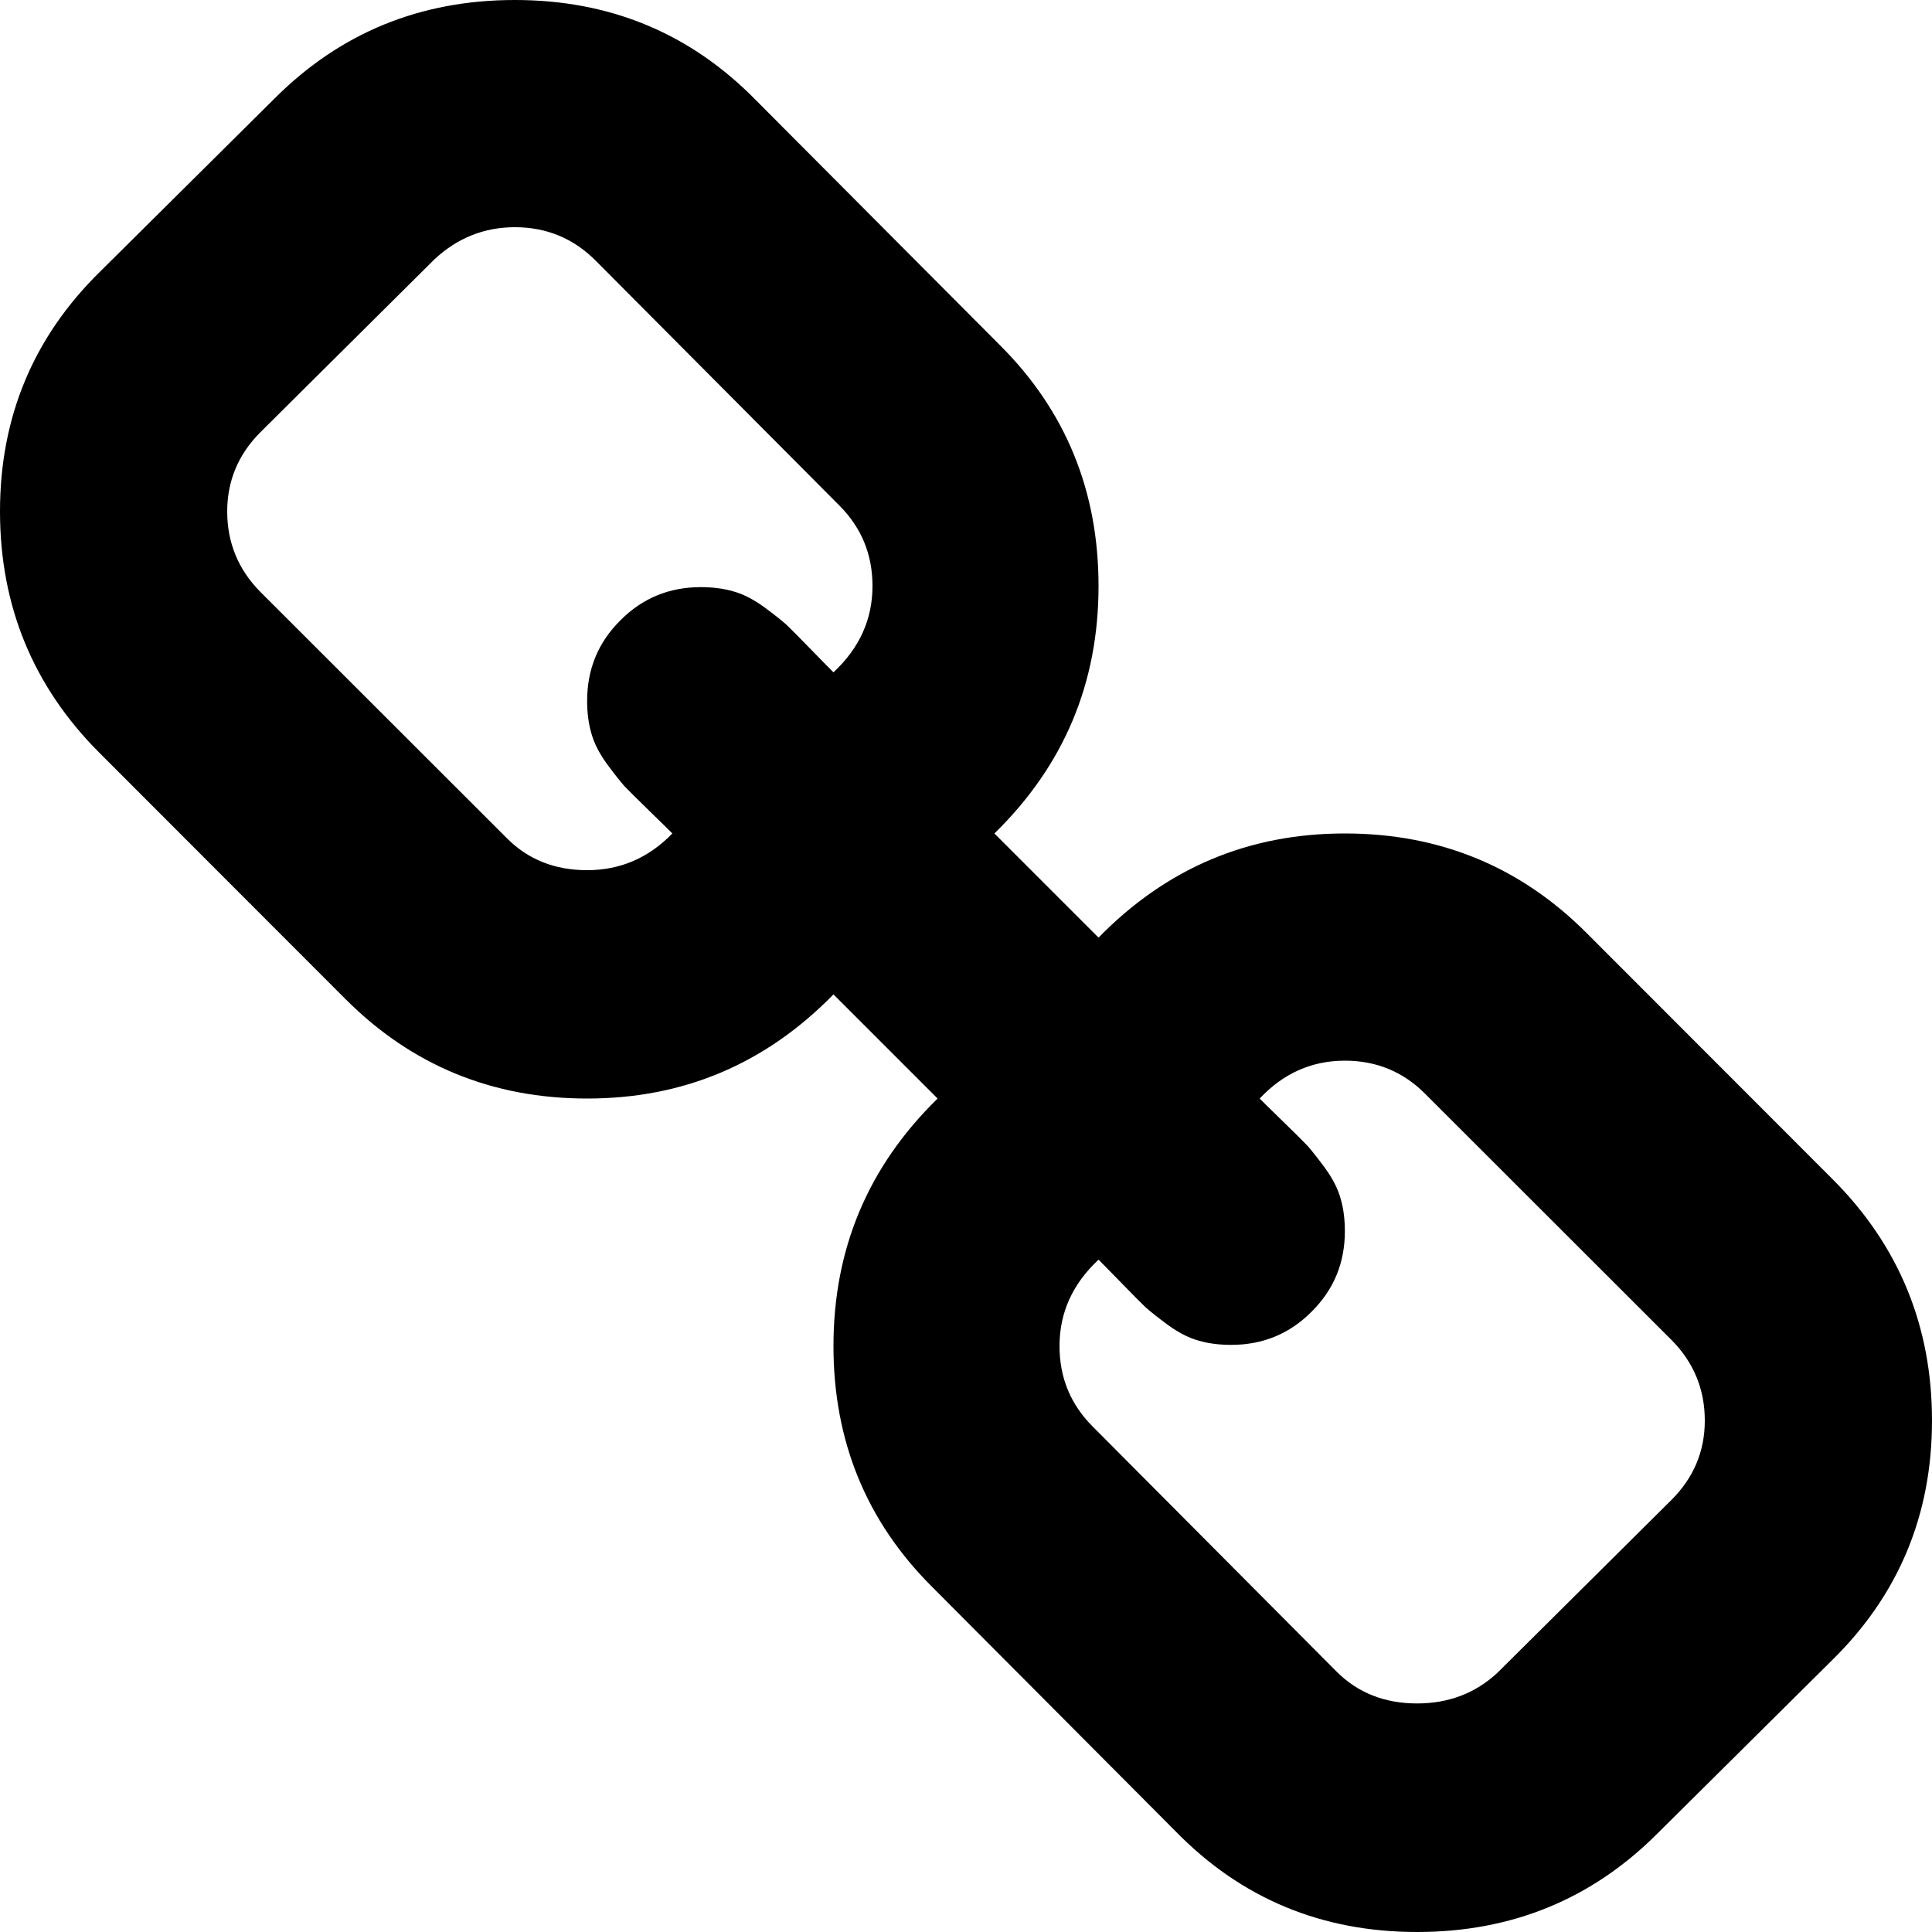
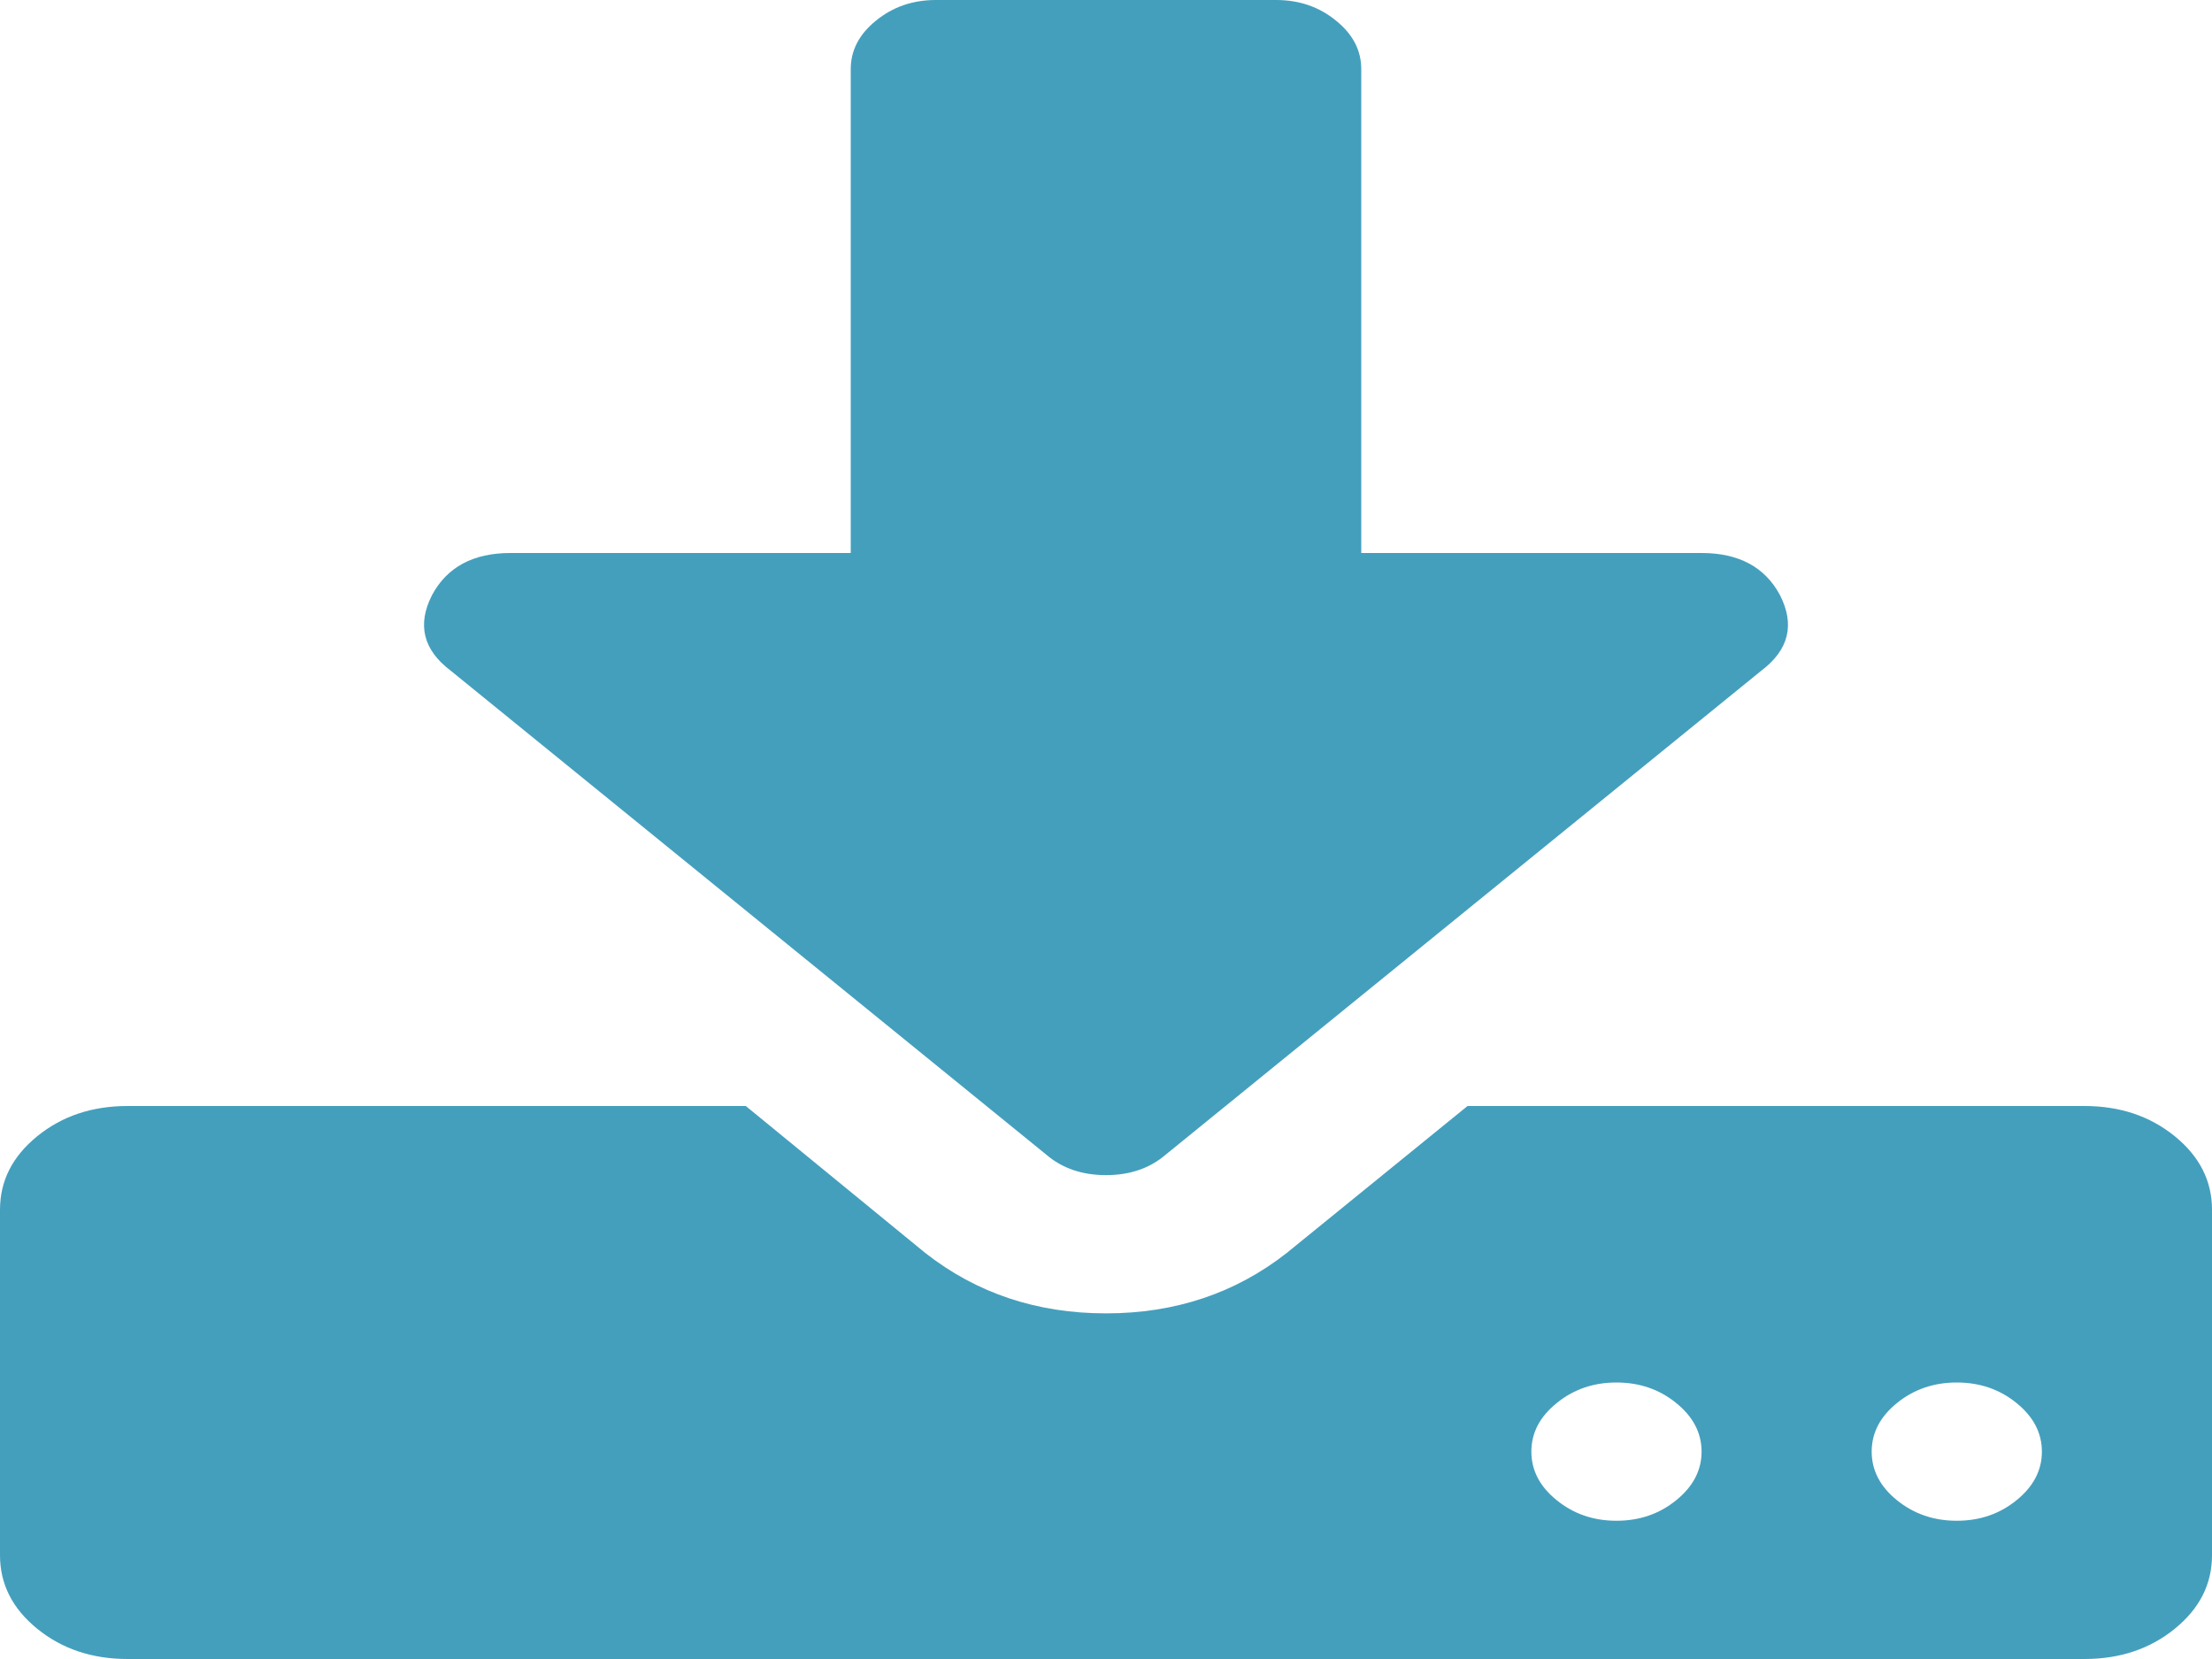
- <svg xmlns="http://www.w3.org/2000/svg" version="1.1" width="10px" height="10px">
-   <g transform="matrix(1 0 0 1 -476 -167 )">
-     <path d="M 8.652 7.763  C 8.766 7.649  8.824 7.512  8.824 7.353  C 8.824 7.19  8.766 7.051  8.652 6.936  L 7.377 5.662  C 7.263 5.547  7.124 5.49  6.961 5.49  C 6.789 5.49  6.642 5.556  6.52 5.686  C 6.532 5.699  6.571 5.736  6.636 5.8  C 6.701 5.863  6.745 5.907  6.768 5.931  C 6.79 5.956  6.821 5.995  6.86 6.048  C 6.898 6.101  6.925 6.153  6.939 6.204  C 6.954 6.255  6.961 6.311  6.961 6.373  C 6.961 6.536  6.904 6.675  6.789 6.789  C 6.675 6.904  6.536 6.961  6.373 6.961  C 6.311 6.961  6.255 6.954  6.204 6.939  C 6.153 6.925  6.101 6.898  6.048 6.86  C 5.995 6.821  5.956 6.79  5.931 6.768  C 5.907 6.745  5.863 6.701  5.8 6.636  C 5.736 6.571  5.699 6.532  5.686 6.52  C 5.551 6.646  5.484 6.795  5.484 6.967  C 5.484 7.13  5.541 7.269  5.656 7.384  L 6.918 8.652  C 7.028 8.762  7.167 8.817  7.335 8.817  C 7.498 8.817  7.637 8.764  7.751 8.658  L 8.652 7.763  Z M 4.314 3.48  C 4.449 3.354  4.516 3.205  4.516 3.033  C 4.516 2.87  4.459 2.731  4.344 2.616  L 3.082 1.348  C 2.968 1.234  2.829 1.176  2.665 1.176  C 2.506 1.176  2.367 1.232  2.249 1.342  L 1.348 2.237  C 1.234 2.351  1.176 2.488  1.176 2.647  C 1.176 2.81  1.234 2.949  1.348 3.064  L 2.623 4.338  C 2.733 4.449  2.872 4.504  3.039 4.504  C 3.211 4.504  3.358 4.44  3.48 4.314  C 3.468 4.301  3.429 4.264  3.364 4.2  C 3.299 4.137  3.255 4.093  3.232 4.069  C 3.21 4.044  3.179 4.005  3.14 3.952  C 3.102 3.899  3.075 3.847  3.061 3.796  C 3.046 3.745  3.039 3.689  3.039 3.627  C 3.039 3.464  3.096 3.325  3.211 3.211  C 3.325 3.096  3.464 3.039  3.627 3.039  C 3.689 3.039  3.745 3.046  3.796 3.061  C 3.847 3.075  3.899 3.102  3.952 3.14  C 4.005 3.179  4.044 3.21  4.069 3.232  C 4.093 3.255  4.137 3.299  4.2 3.364  C 4.264 3.429  4.301 3.468  4.314 3.48  Z M 9.485 6.103  C 9.828 6.446  10 6.863  10 7.353  C 10 7.843  9.826 8.258  9.479 8.597  L 8.578 9.491  C 8.239 9.83  7.825 10  7.335 10  C 6.84 10  6.424 9.826  6.085 9.479  L 4.822 8.211  C 4.483 7.872  4.314 7.457  4.314 6.967  C 4.314 6.464  4.493 6.038  4.853 5.686  L 4.314 5.147  C 3.962 5.507  3.538 5.686  3.039 5.686  C 2.549 5.686  2.132 5.515  1.789 5.172  L 0.515 3.897  C 0.172 3.554  0 3.137  0 2.647  C 0 2.157  0.174 1.742  0.521 1.403  L 1.422 0.509  C 1.761 0.17  2.175 0  2.665 0  C 3.16 0  3.576 0.174  3.915 0.521  L 5.178 1.789  C 5.517 2.128  5.686 2.543  5.686 3.033  C 5.686 3.536  5.507 3.962  5.147 4.314  L 5.686 4.853  C 6.038 4.493  6.462 4.314  6.961 4.314  C 7.451 4.314  7.868 4.485  8.211 4.828  L 9.485 6.103  Z " fill-rule="nonzero" fill="#000000" stroke="none" transform="matrix(1 0 0 1 476 167 )" />
+ <svg xmlns="http://www.w3.org/2000/svg" version="1.1" width="20px" height="15px">
+   <g transform="matrix(1 0 0 1 -688 -178 )">
+     <path d="M 15.156 13.564  C 15.308 13.441  15.385 13.294  15.385 13.125  C 15.385 12.956  15.308 12.809  15.156 12.686  C 15.004 12.562  14.824 12.5  14.615 12.5  C 14.407 12.5  14.227 12.562  14.075 12.686  C 13.922 12.809  13.846 12.956  13.846 13.125  C 13.846 13.294  13.922 13.441  14.075 13.564  C 14.227 13.688  14.407 13.75  14.615 13.75  C 14.824 13.75  15.004 13.688  15.156 13.564  Z M 18.233 13.564  C 18.385 13.441  18.462 13.294  18.462 13.125  C 18.462 12.956  18.385 12.809  18.233 12.686  C 18.081 12.562  17.901 12.5  17.692 12.5  C 17.484 12.5  17.304 12.562  17.151 12.686  C 16.999 12.809  16.923 12.956  16.923 13.125  C 16.923 13.294  16.999 13.441  17.151 13.564  C 17.304 13.688  17.484 13.75  17.692 13.75  C 17.901 13.75  18.081 13.688  18.233 13.564  Z M 19.663 10.273  C 19.888 10.456  20 10.677  20 10.938  L 20 14.062  C 20 14.323  19.888 14.544  19.663 14.727  C 19.439 14.909  19.167 15  18.846 15  L 1.154 15  C 0.833 15  0.561 14.909  0.337 14.727  C 0.112 14.544  0 14.323  0 14.062  L 0 10.938  C 0 10.677  0.112 10.456  0.337 10.273  C 0.561 10.091  0.833 10  1.154 10  L 6.743 10  L 8.365 11.328  C 8.83 11.693  9.375 11.875  10 11.875  C 10.625 11.875  11.17 11.693  11.635 11.328  L 13.269 10  L 18.846 10  C 19.167 10  19.439 10.091  19.663 10.273  Z M 15.385 5  C 15.721 5  15.958 5.127  16.094 5.381  C 16.23 5.648  16.174 5.876  15.925 6.064  L 10.541 10.439  C 10.397 10.563  10.216 10.625  10 10.625  C 9.784 10.625  9.603 10.563  9.459 10.439  L 4.075 6.064  C 3.826 5.876  3.77 5.648  3.906 5.381  C 4.042 5.127  4.279 5  4.615 5  L 7.692 5  L 7.692 0.625  C 7.692 0.456  7.768 0.309  7.921 0.186  C 8.073 0.062  8.253 0  8.462 0  L 11.538 0  C 11.747 0  11.927 0.062  12.079 0.186  C 12.232 0.309  12.308 0.456  12.308 0.625  L 12.308 5  L 15.385 5  Z " fill-rule="nonzero" fill="#449fbd" stroke="none" transform="matrix(1 0 0 1 688 178 )" />
  </g>
</svg>
